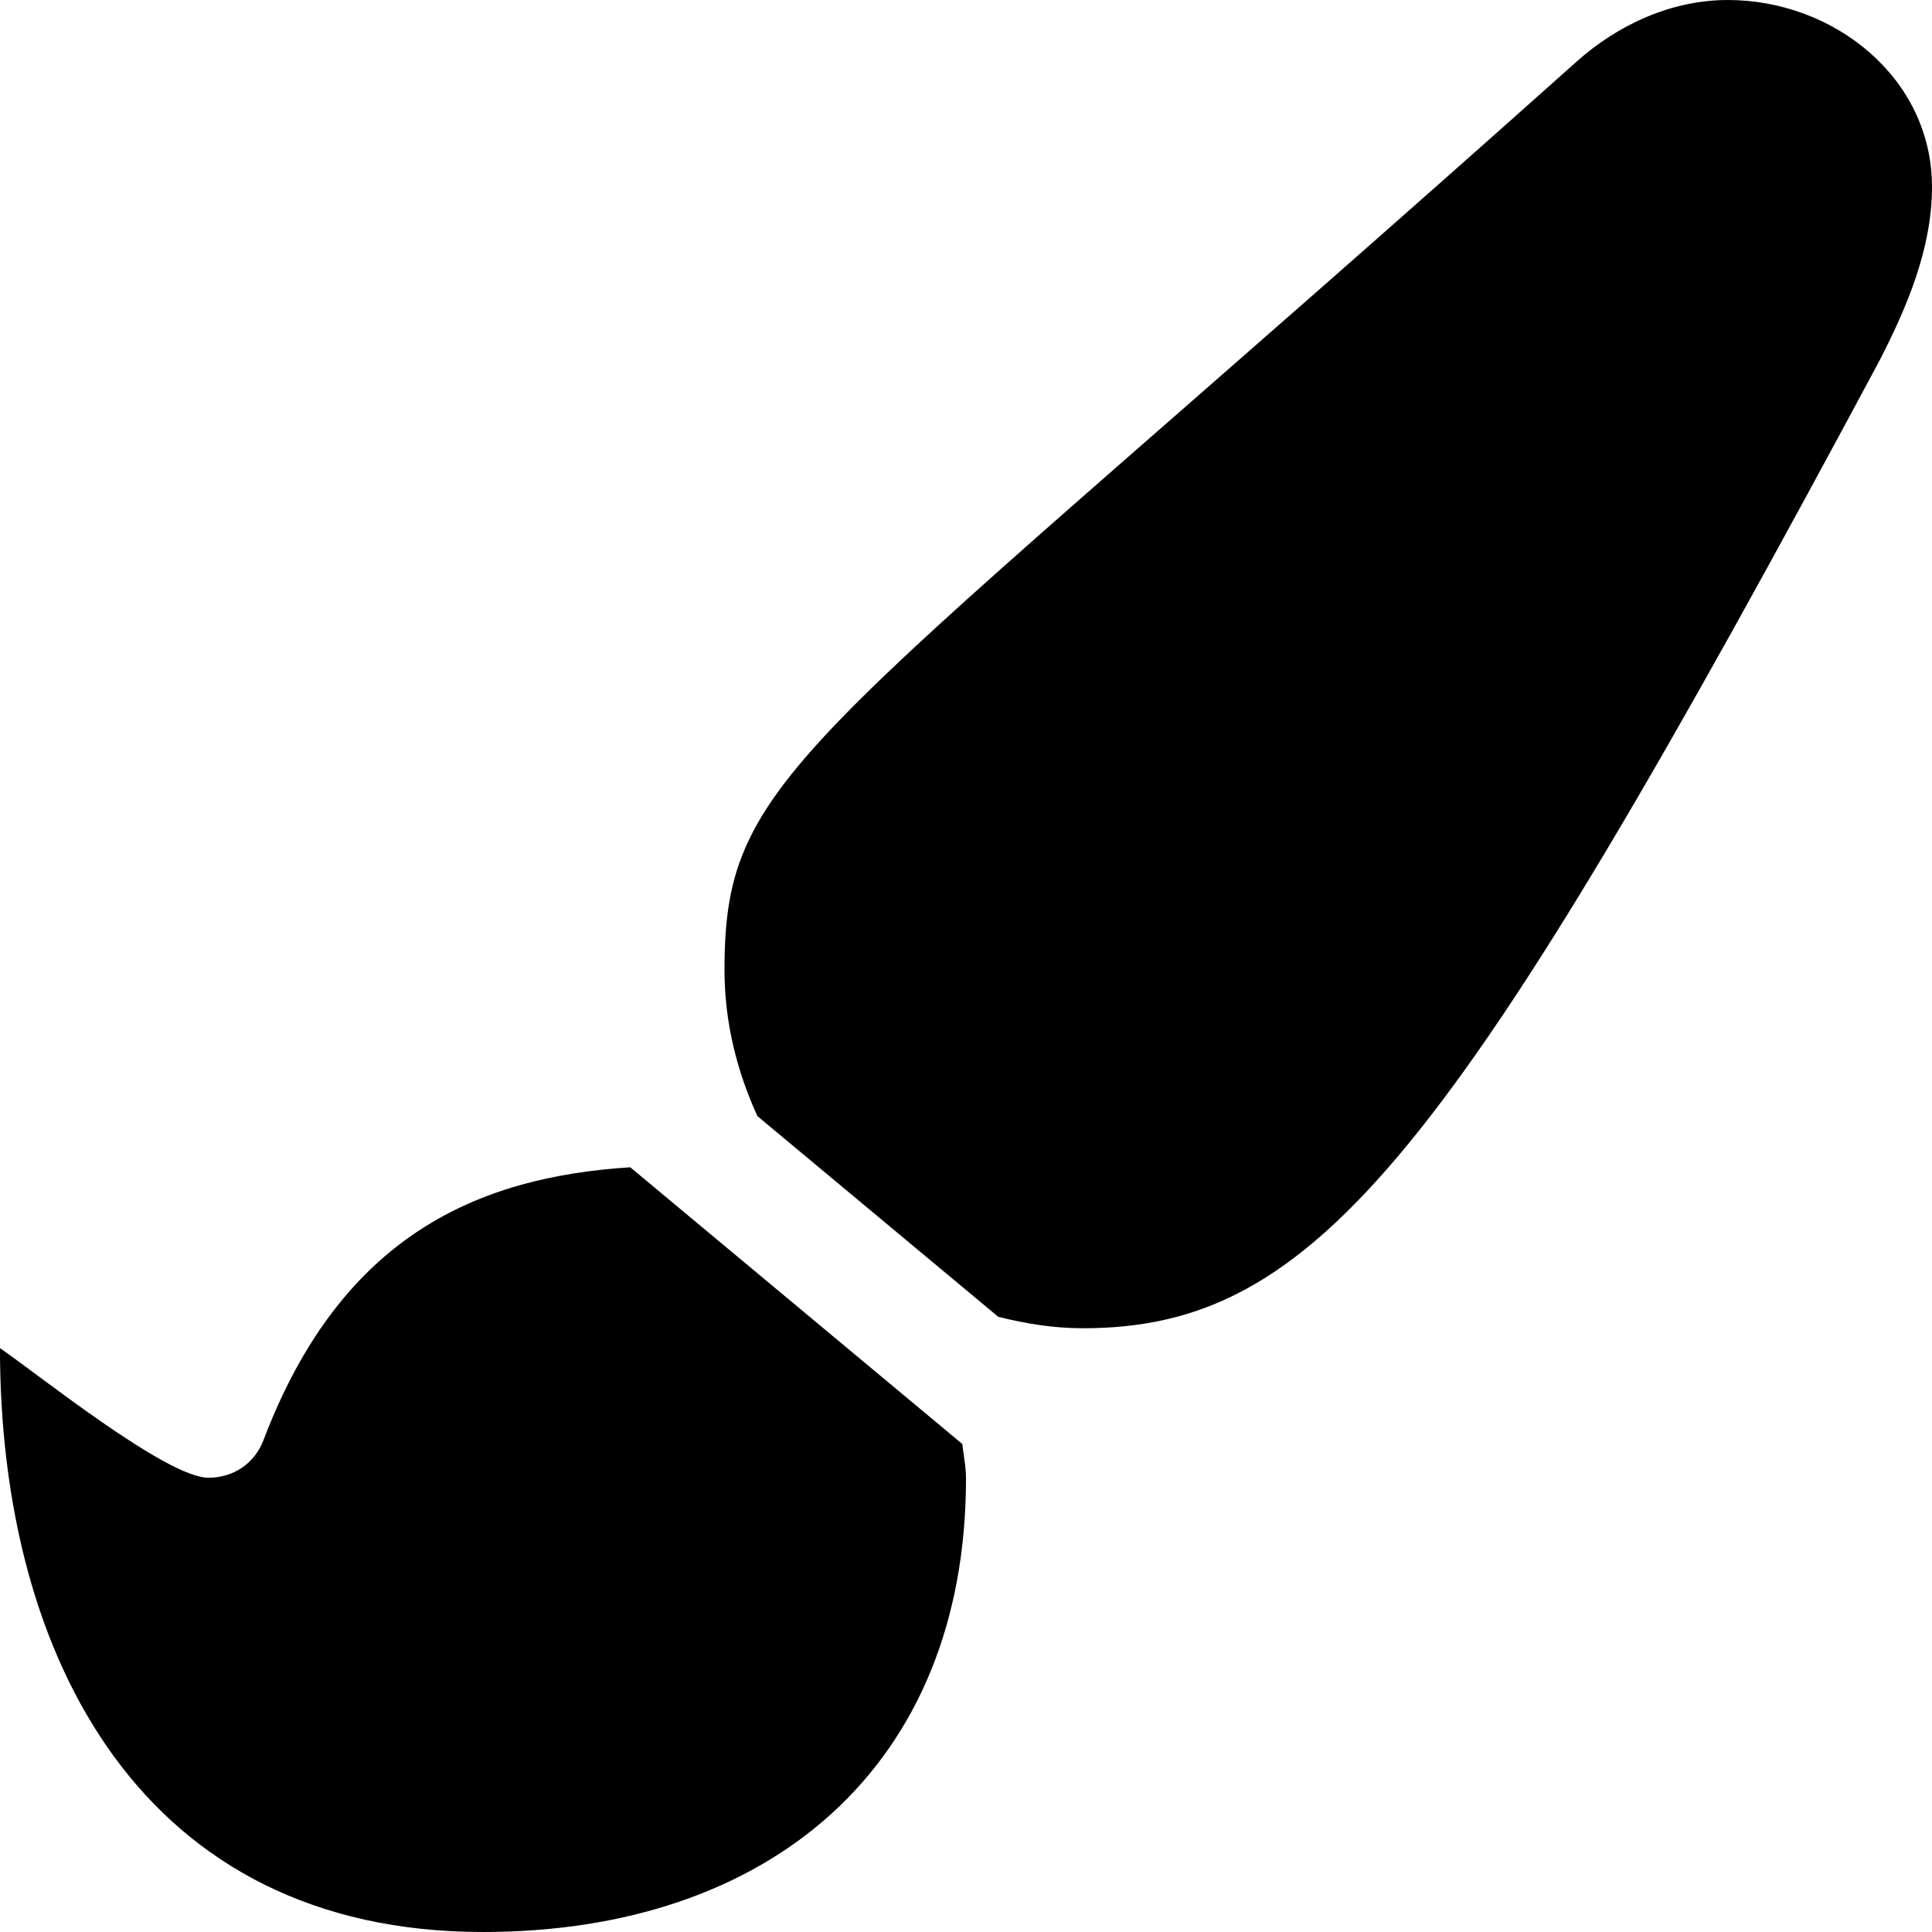
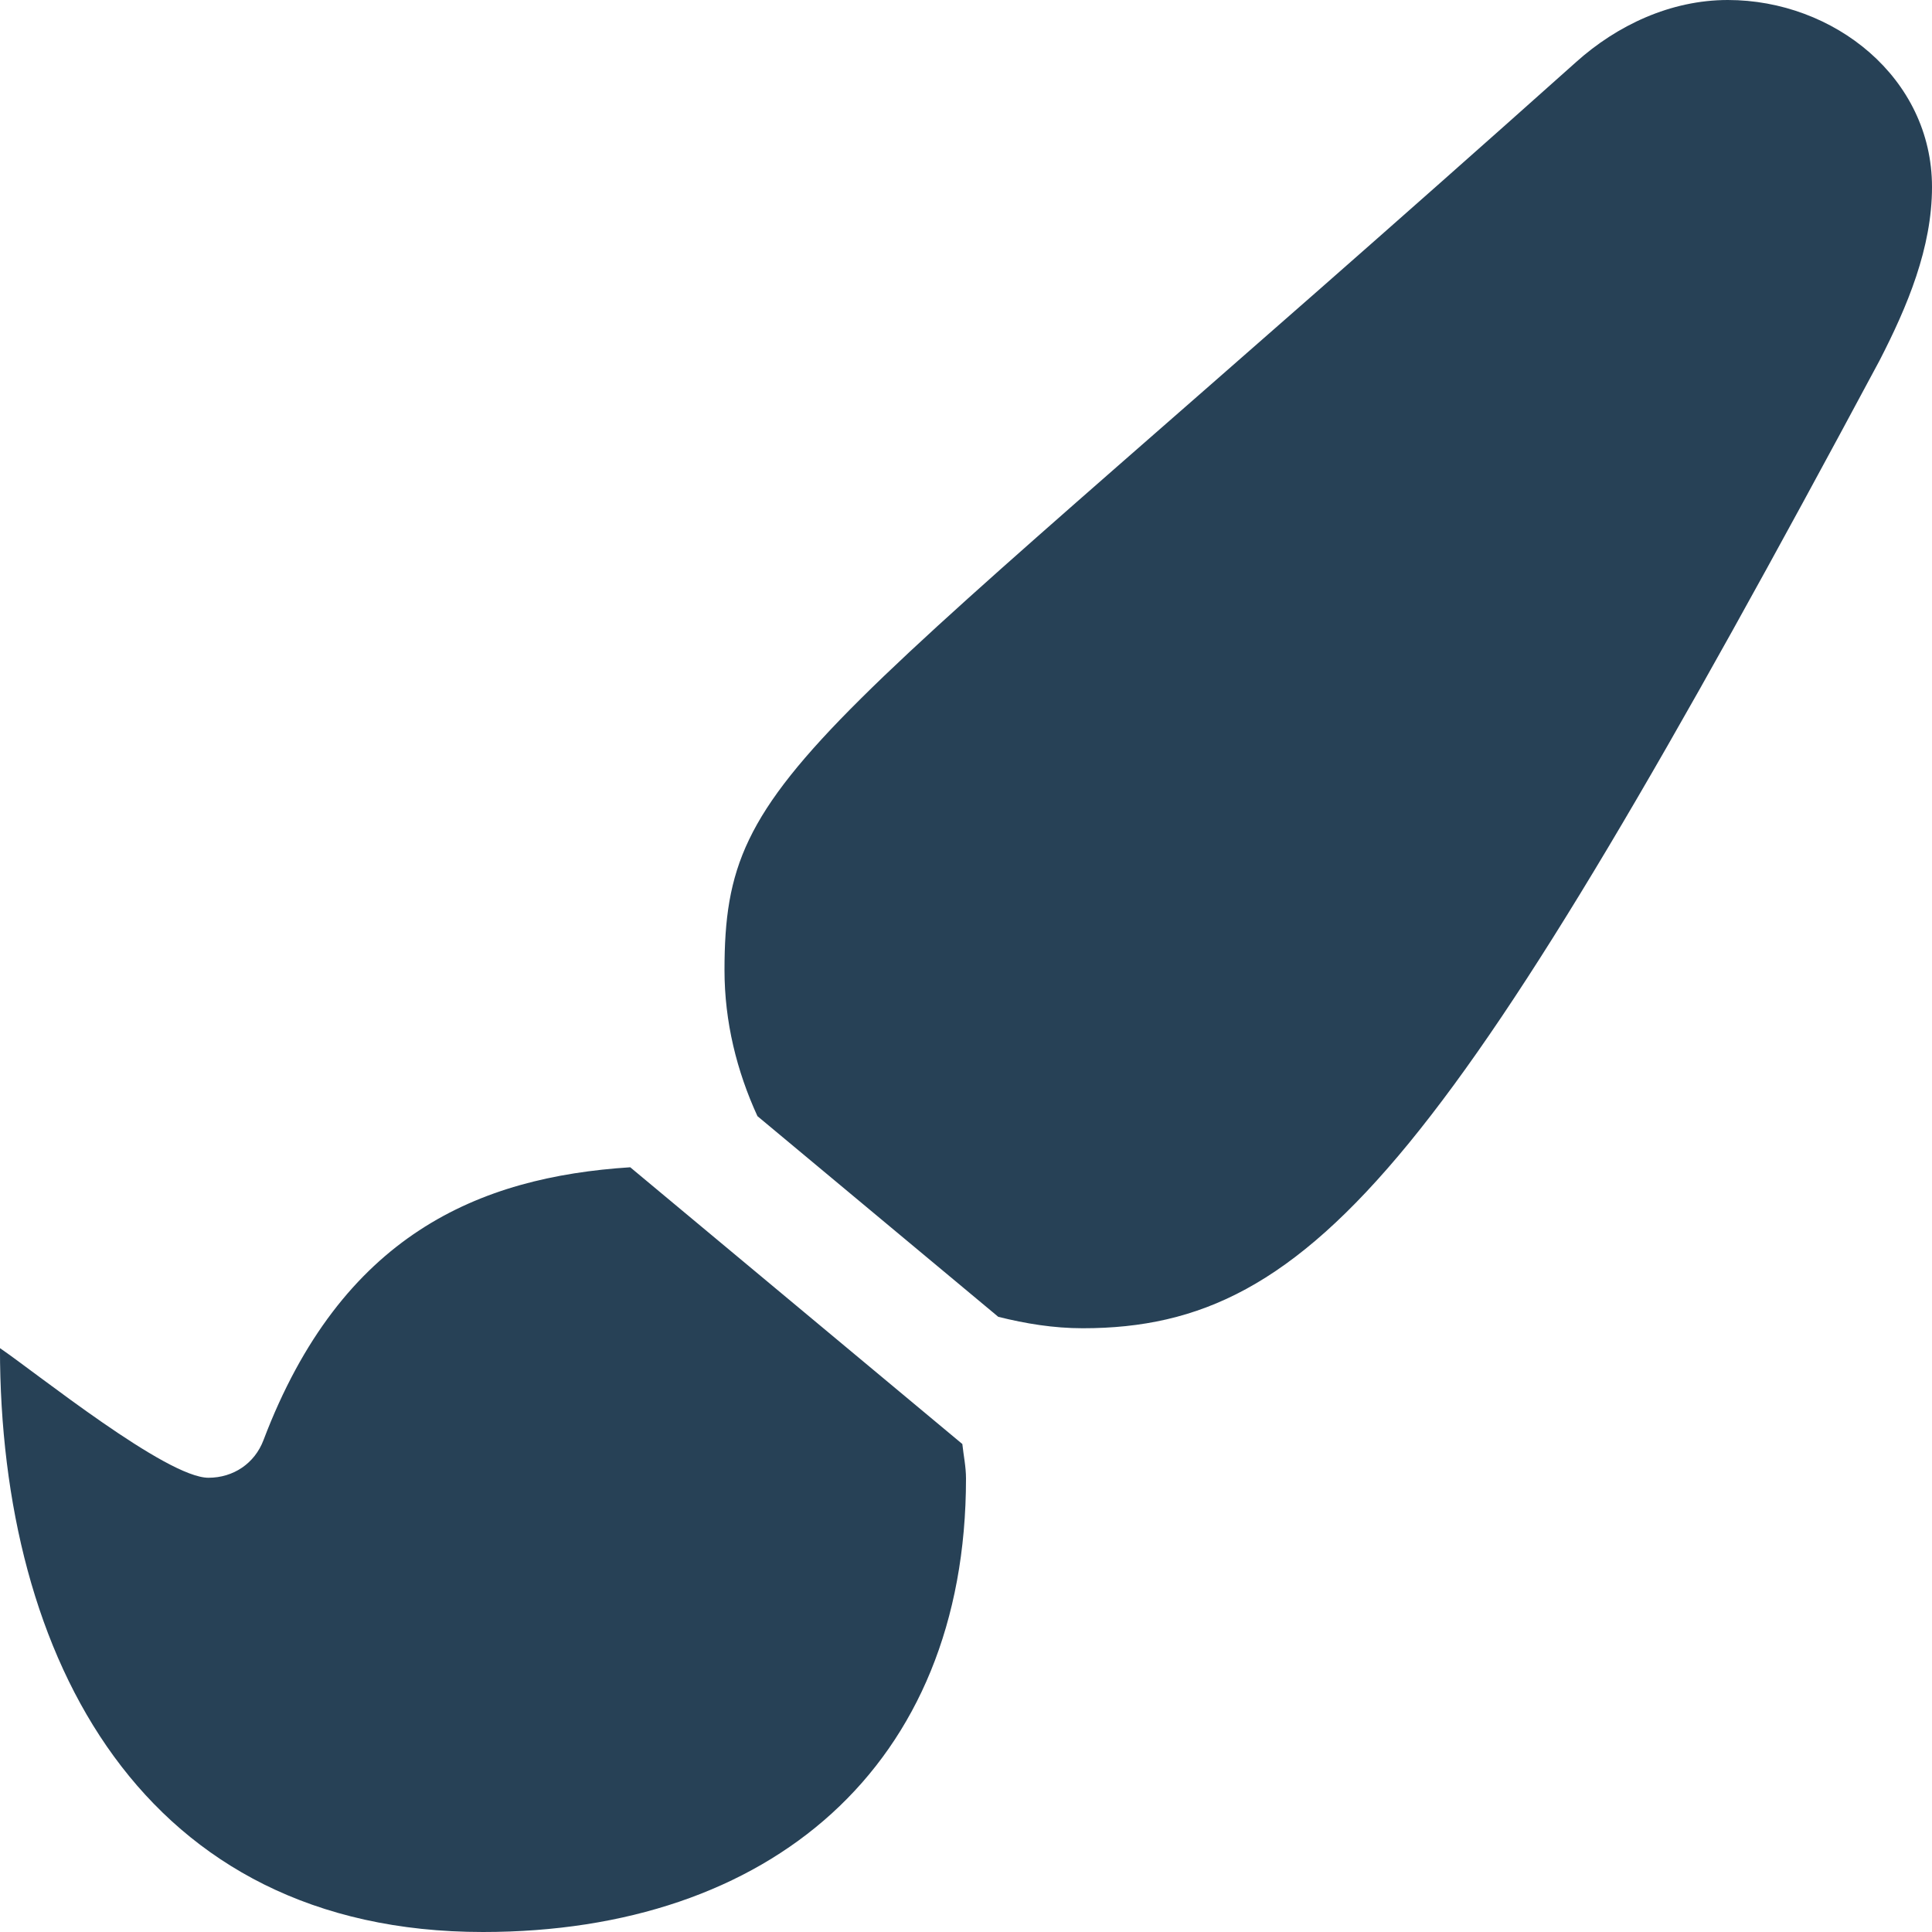
<svg xmlns="http://www.w3.org/2000/svg" aria-hidden="true" focusable="false" data-prefix="fas" data-icon="paint-brush" class="svg-inline--fa fa-paint-brush fa-w-16" role="img" viewBox="0 0 512 512">
-   <path fill="currentColor" d="M167.02 309.34c-40.12 2.58-76.53 17.86-97.19 72.3-2.35 6.21-8 9.98-14.59 9.98-11.11 0-45.46-27.67-55.25-34.35C0 439.62 37.93 512 128 512c75.86 0 128-43.77 128-120.19 0-3.11-.65-6.08-.97-9.13l-88.01-73.34zM457.89 0c-15.16 0-29.37 6.71-40.21 16.45C213.27 199.05 192 203.34 192 257.09c0 13.7 3.25 26.76 8.73 38.7l63.82 53.18c7.21 1.8 14.64 3.03 22.39 3.03 62.11 0 98.11-45.47 211.16-256.46 7.38-14.35 13.9-29.85 13.9-45.99C512 20.64 486 0 457.89 0z" />
+   <path fill="#274156" d="M167.02 309.34c-40.12 2.58-76.53 17.86-97.19 72.3-2.35 6.21-8 9.98-14.59 9.98-11.11 0-45.46-27.67-55.25-34.35C0 439.62 37.93 512 128 512c75.86 0 128-43.77 128-120.19 0-3.11-.65-6.08-.97-9.13l-88.01-73.34zM457.89 0c-15.16 0-29.37 6.71-40.21 16.45C213.27 199.05 192 203.34 192 257.09c0 13.7 3.25 26.76 8.73 38.7l63.82 53.18c7.21 1.8 14.64 3.03 22.39 3.03 62.11 0 98.11-45.47 211.16-256.46 7.38-14.35 13.9-29.85 13.9-45.99C512 20.64 486 0 457.89 0z" />
</svg>
